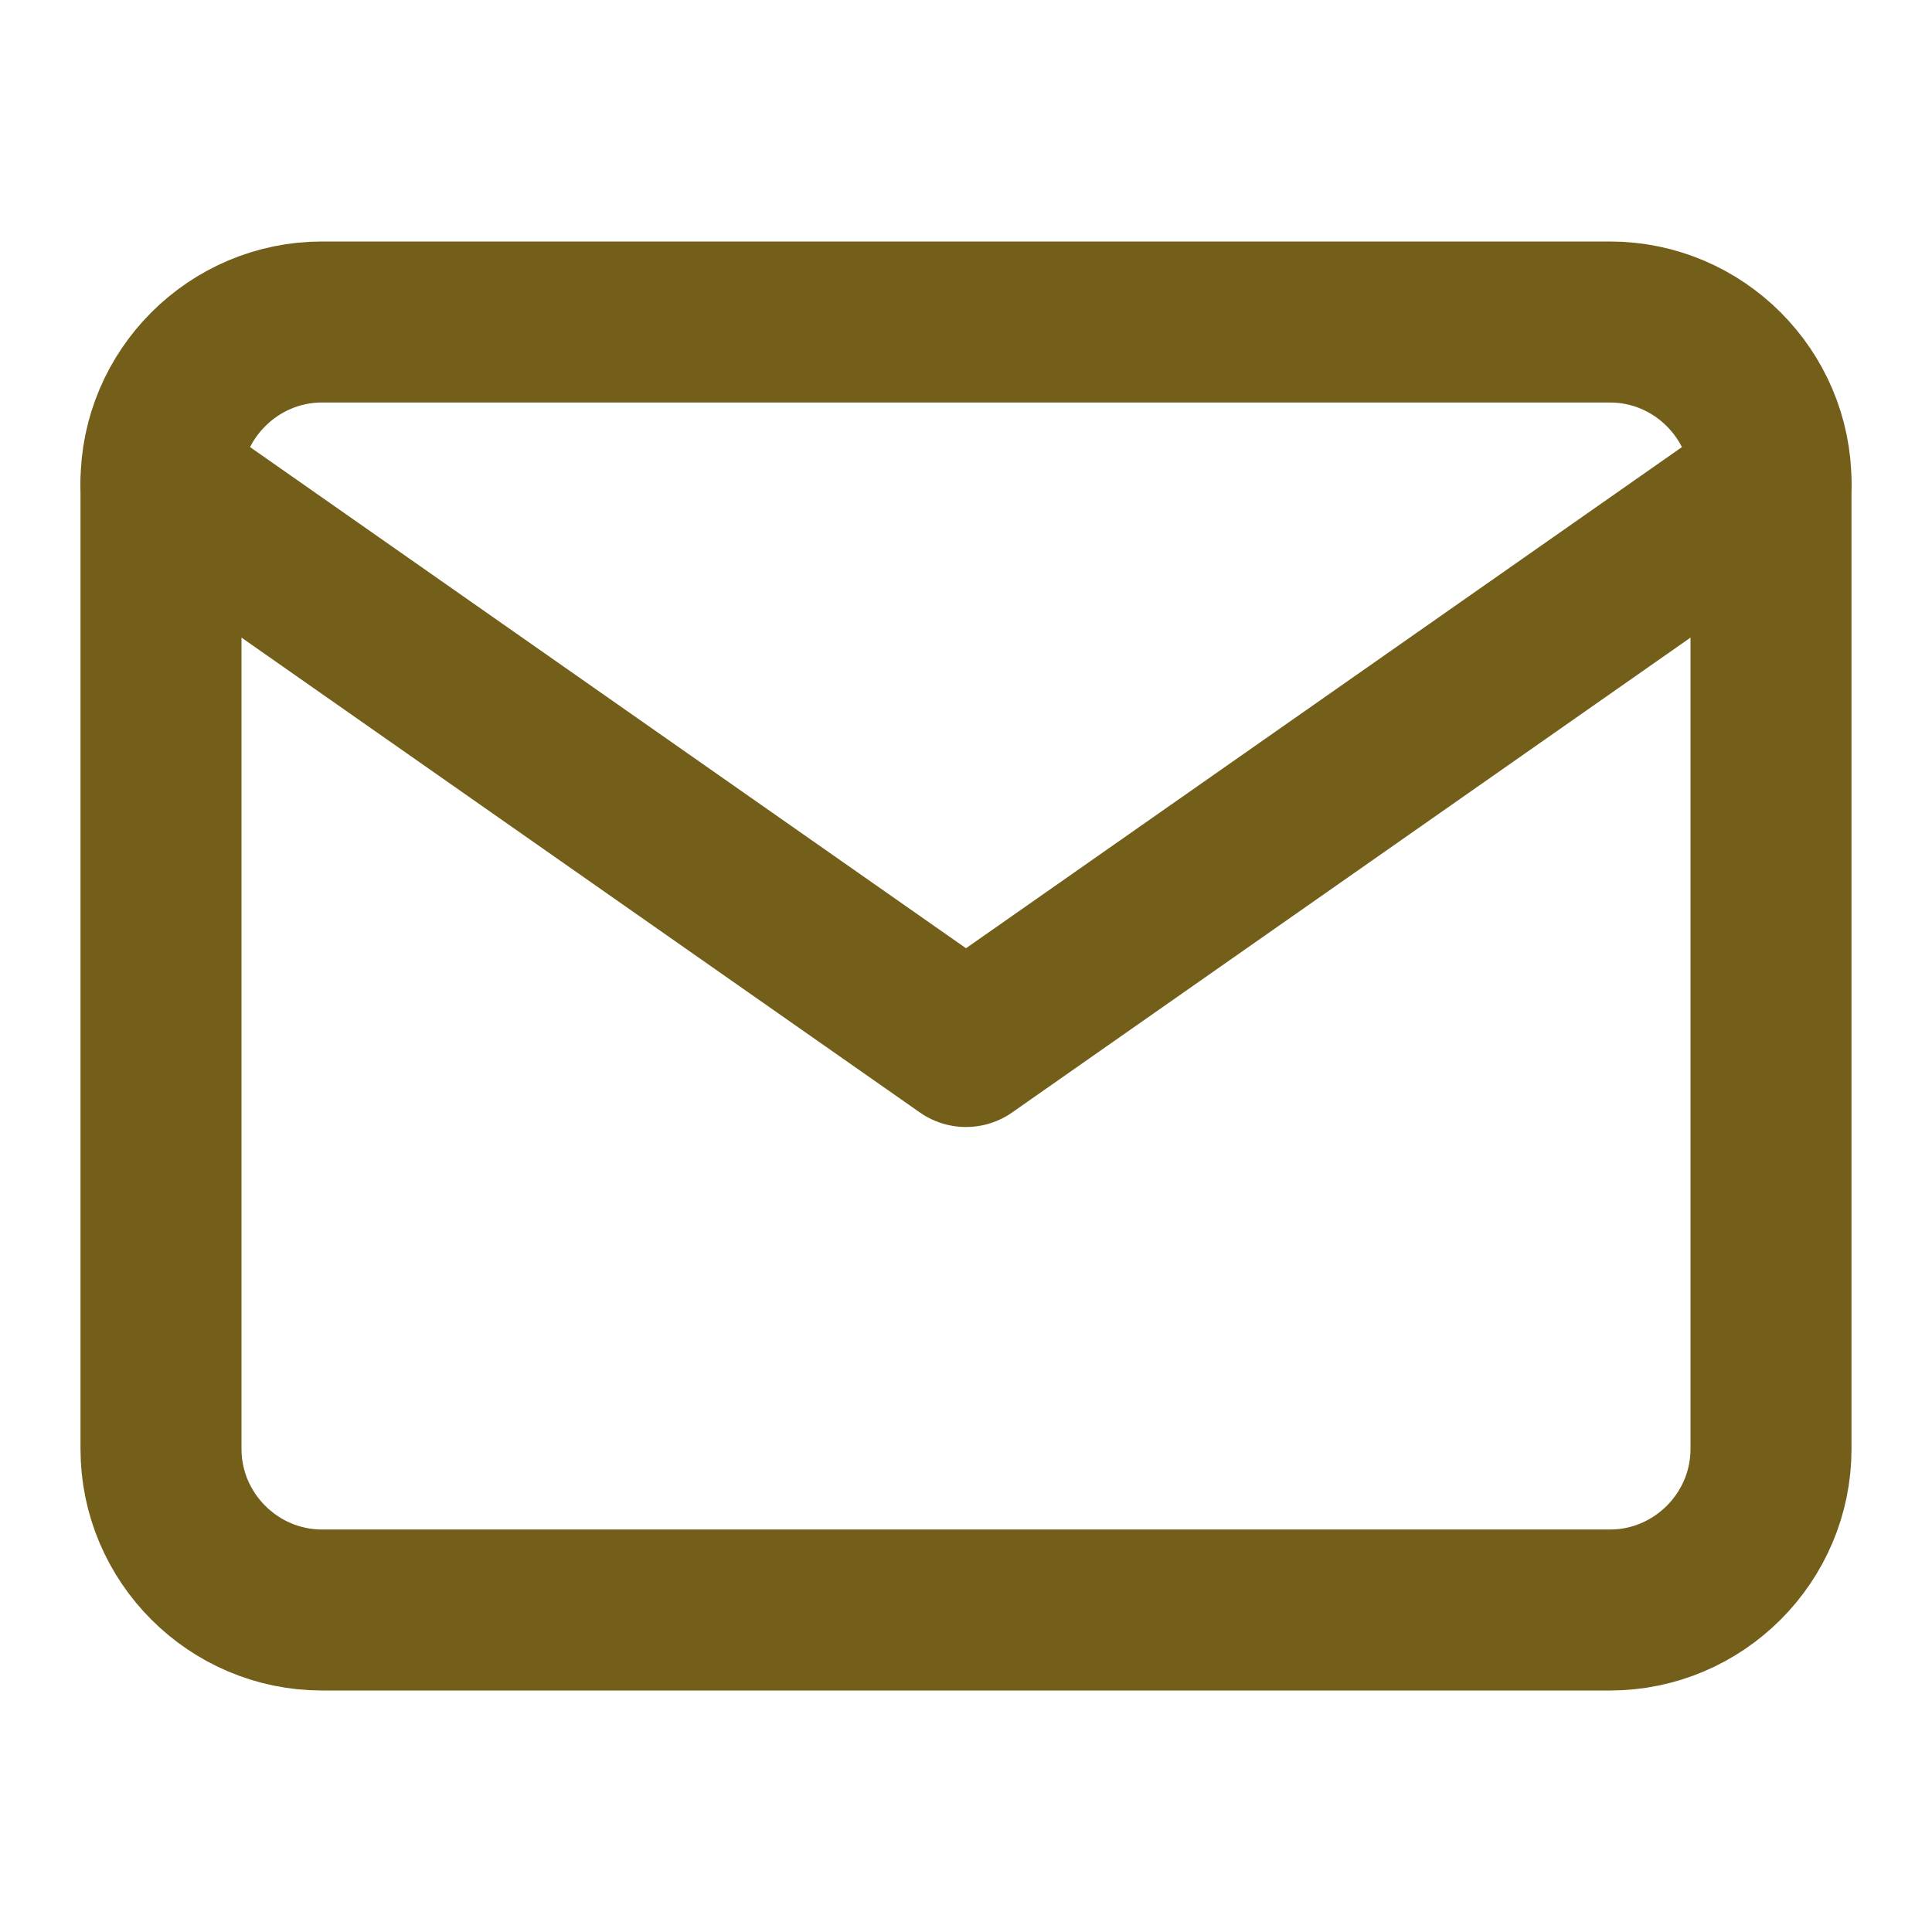
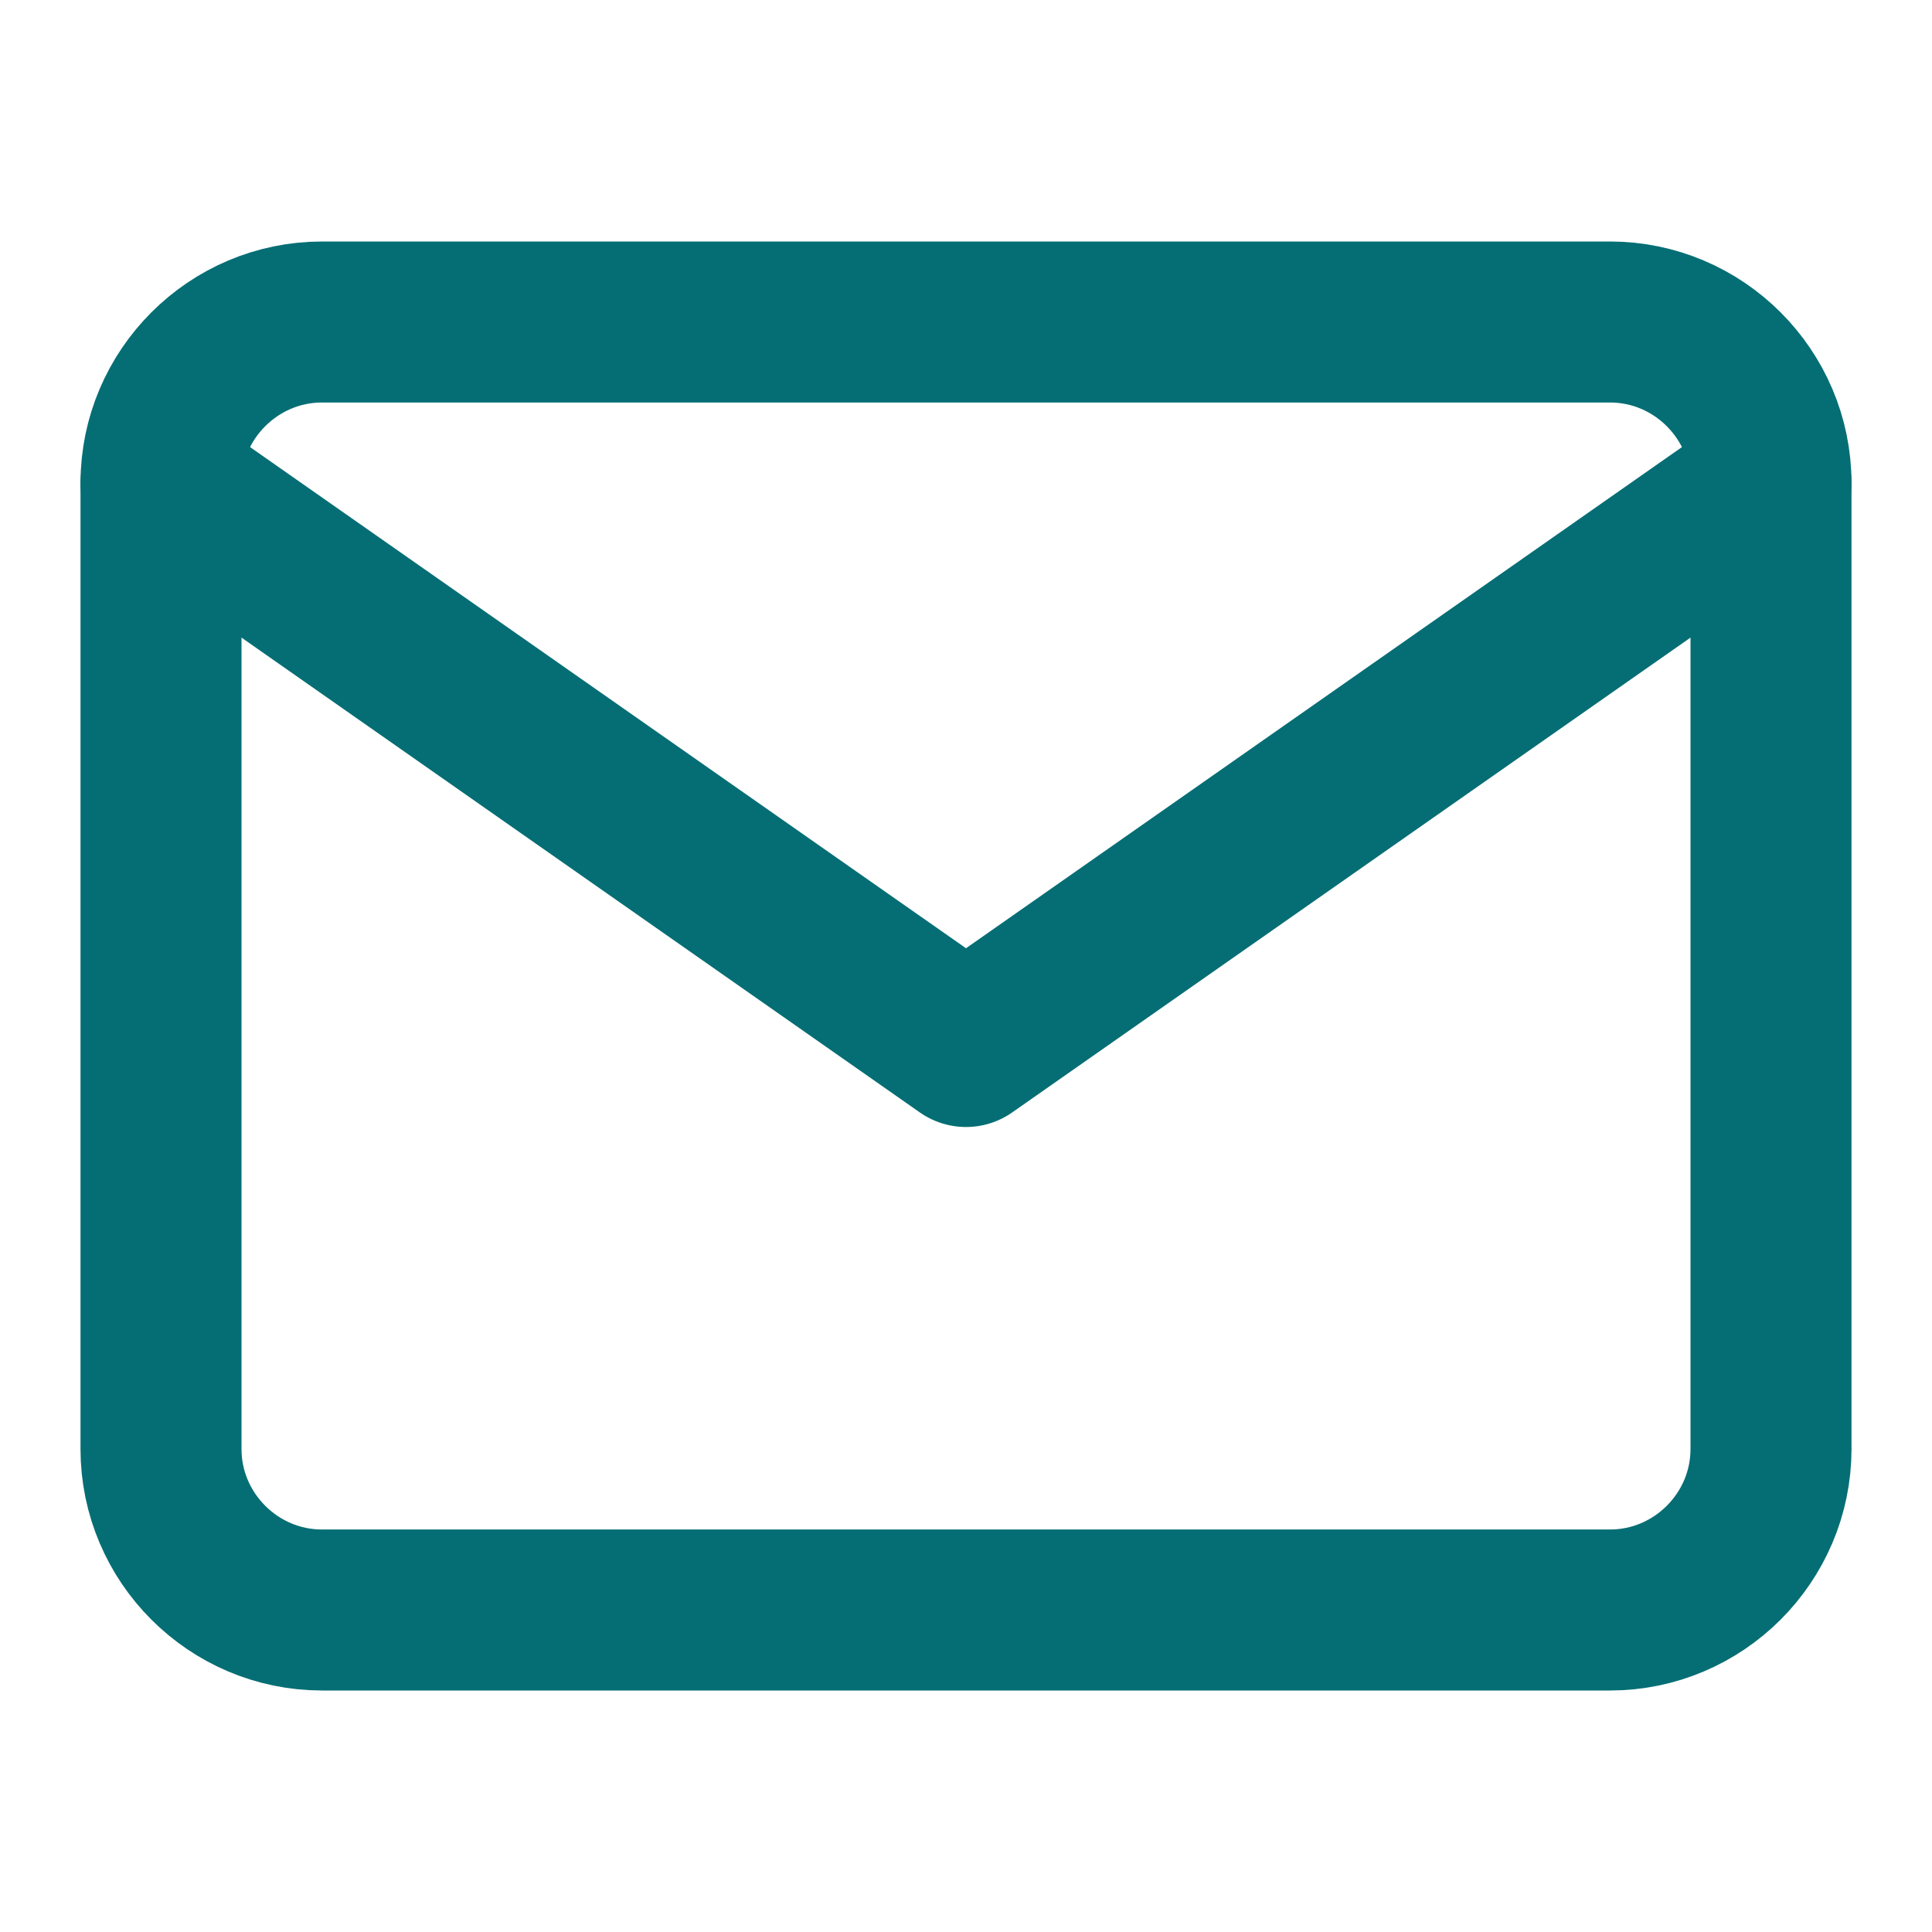
- <svg xmlns="http://www.w3.org/2000/svg" width="24" height="24" viewBox="0 0 24 24" fill="none" stroke="rgb(115, 95, 26)" stroke-width="2" stroke-linecap="round" stroke-linejoin="round" class="feather feather-mail">
+ <svg xmlns="http://www.w3.org/2000/svg" width="24" height="24" viewBox="0 0 24 24" fill="none" stroke="#056e74" stroke-width="2" stroke-linecap="round" stroke-linejoin="round" class="feather feather-mail">
  <path d="M4 4h16c1.1 0 2 .9 2 2v12c0 1.1-.9 2-2 2H4c-1.1 0-2-.9-2-2V6c0-1.1.9-2 2-2z" />
  <polyline points="22,6 12,13 2,6" />
</svg>
